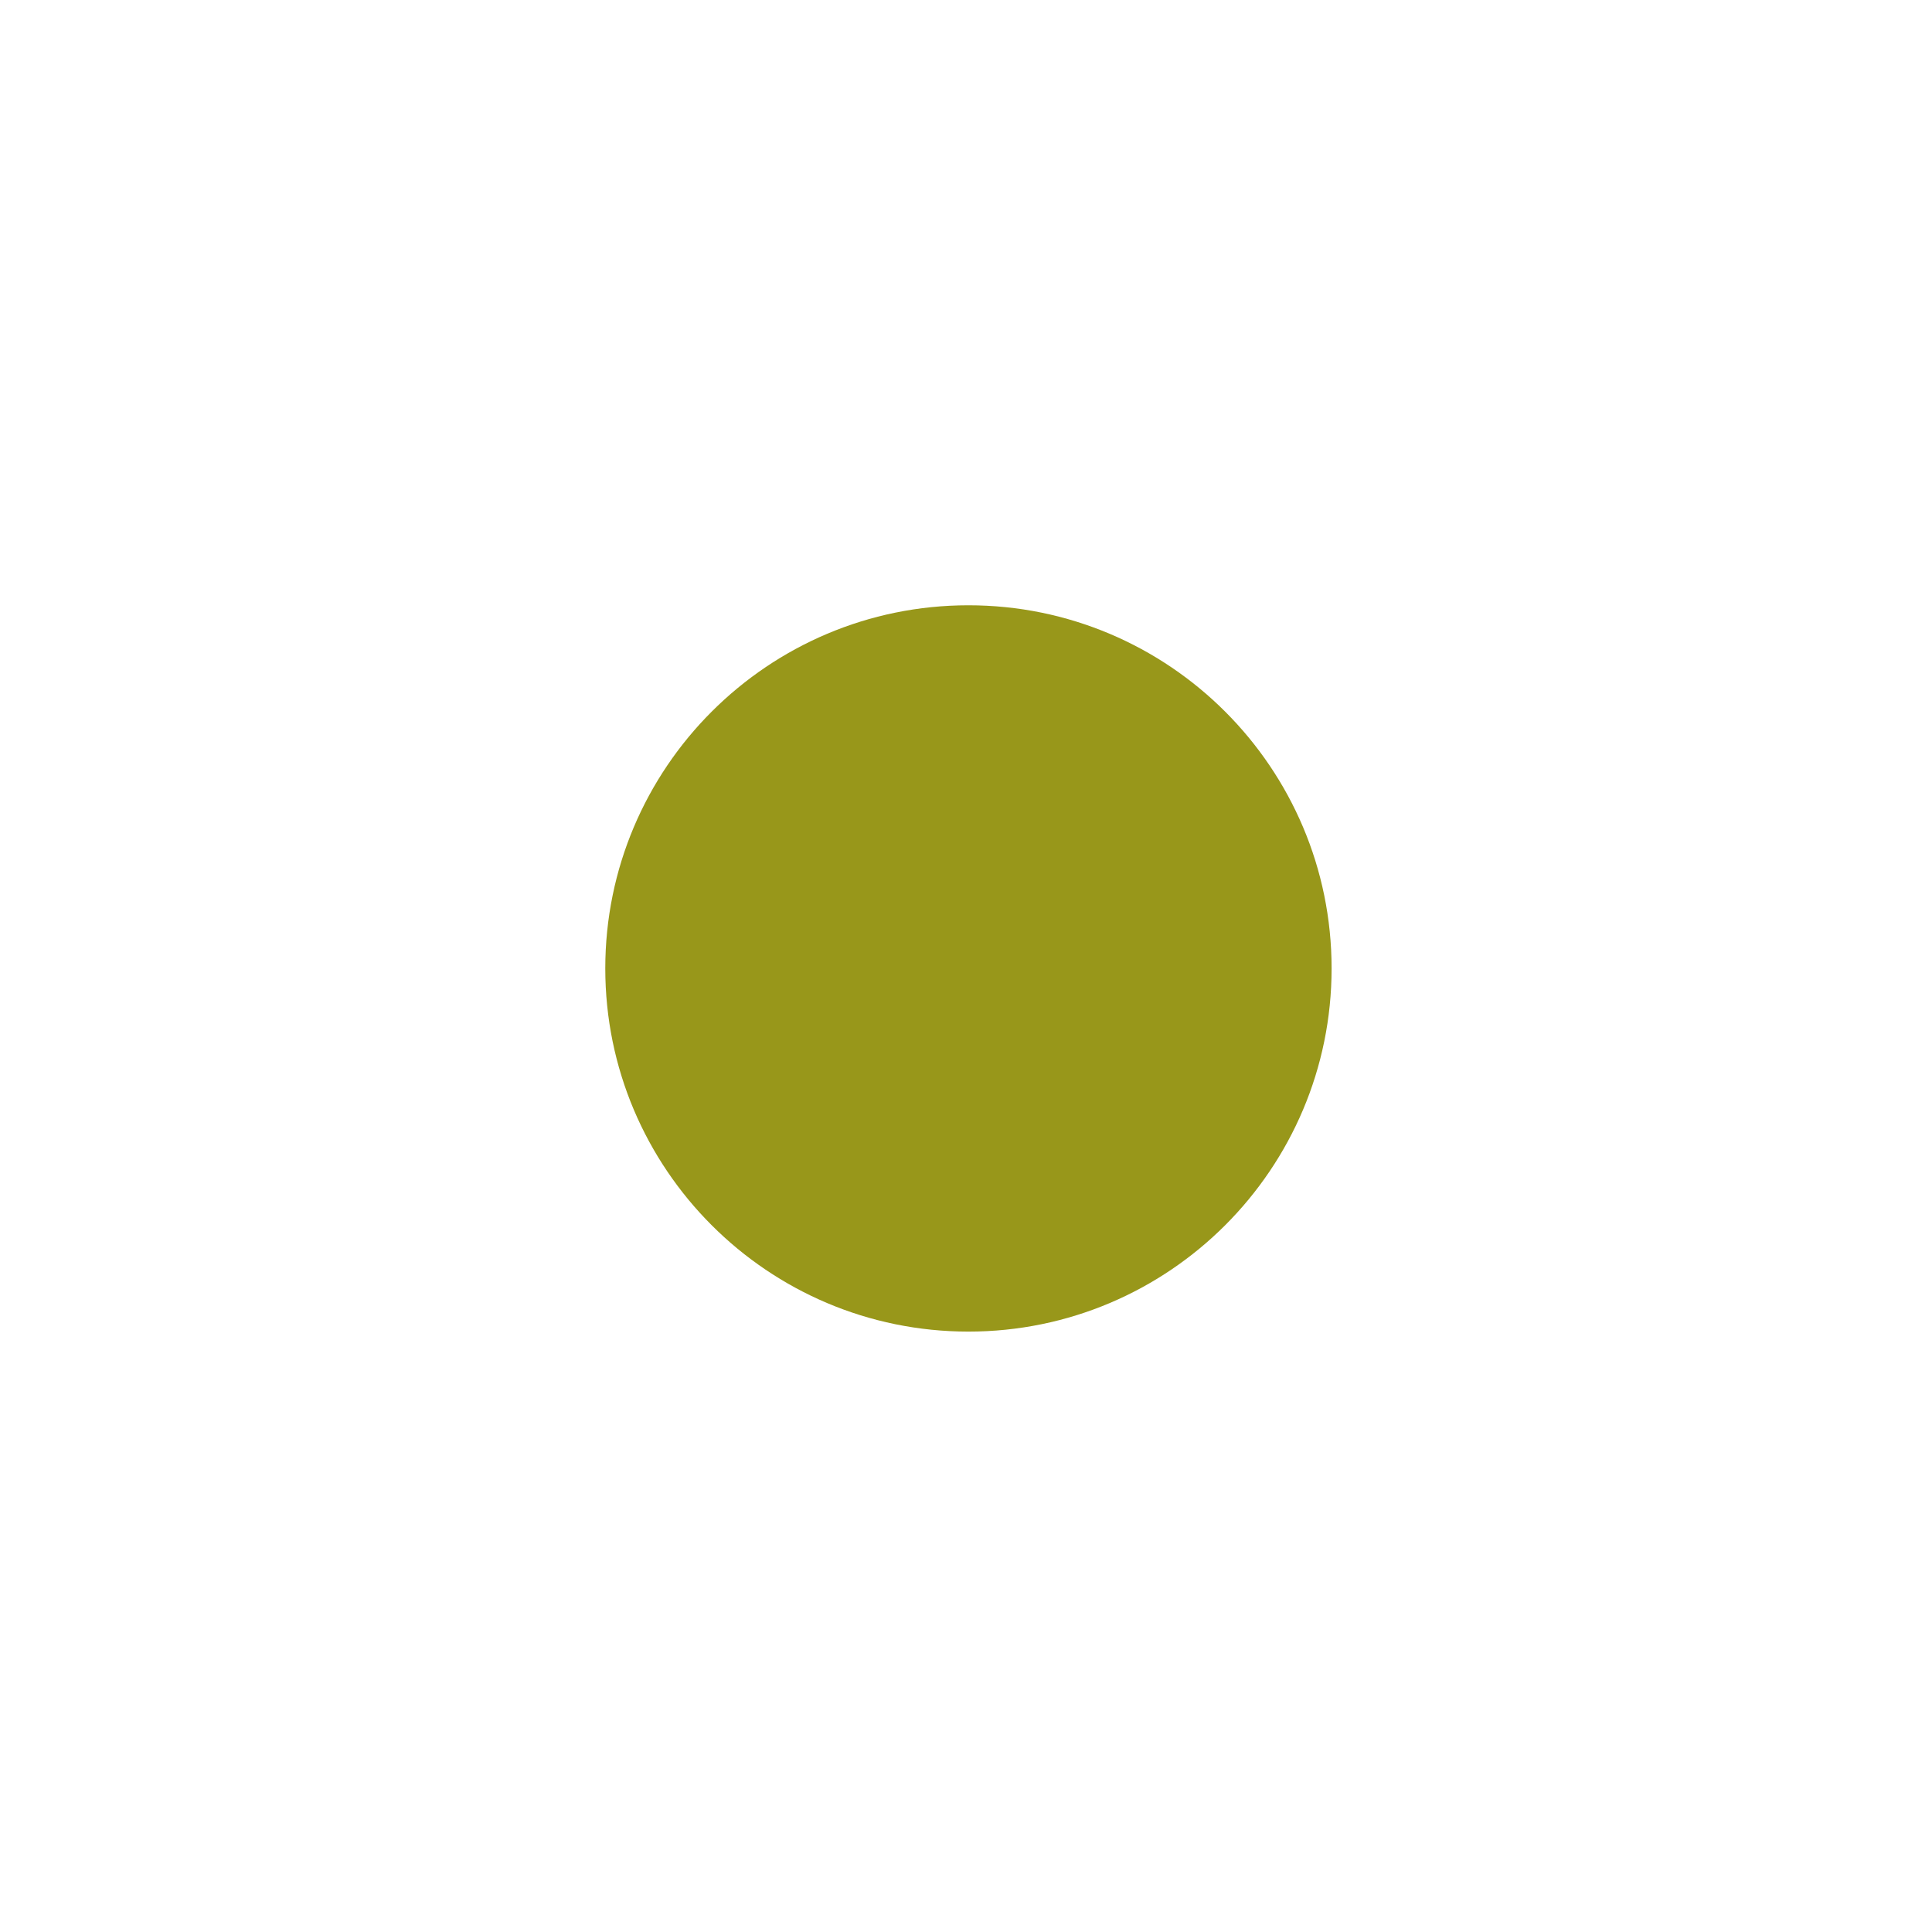
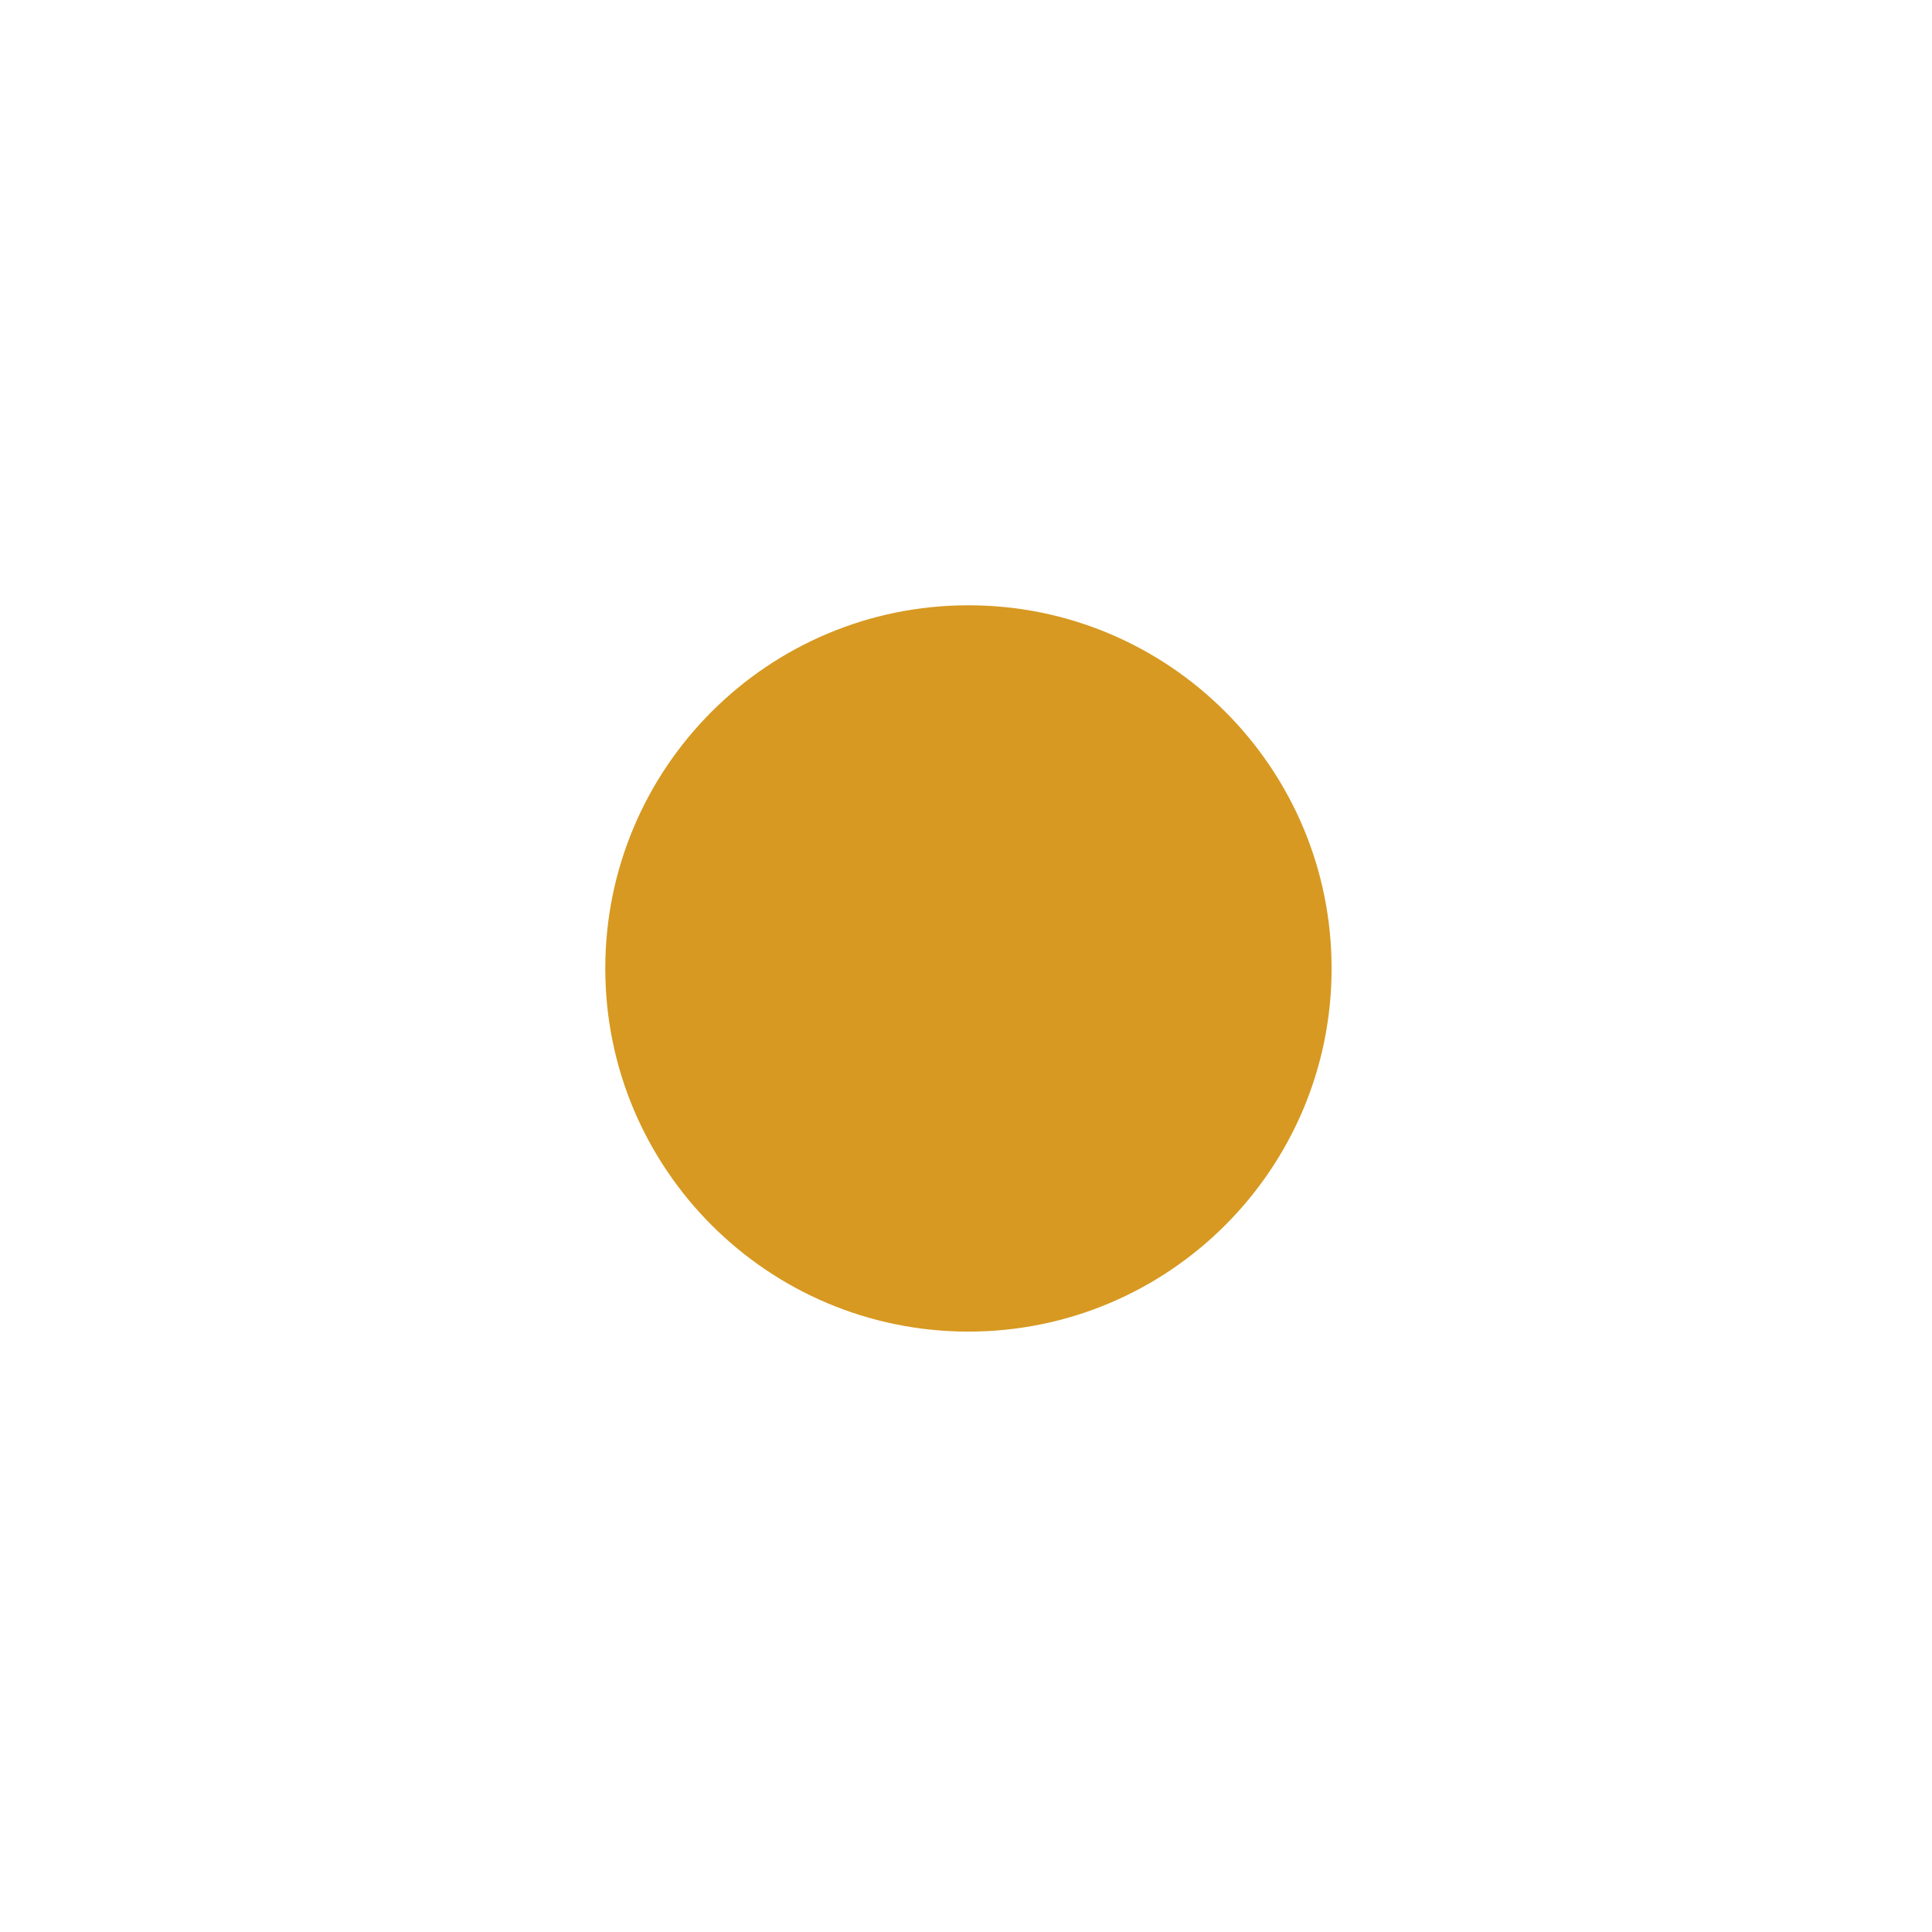
<svg xmlns="http://www.w3.org/2000/svg" width="133pt" height="133pt" viewBox="0 0 133 133" version="1.1">
  <g id="surface1">
-     <path style=" stroke:none;fill-rule:nonzero;fill:#98971a;fill-opacity:1;" d="M 91.668 66.668 C 91.668 80.469 80.469 91.668 66.668 91.668 C 52.863 91.668 41.668 80.469 41.668 66.668 C 41.668 52.863 52.863 41.668 66.668 41.668 C 80.469 41.668 91.668 52.863 91.668 66.668 Z M 91.668 66.668 " />
+     <path style=" stroke:none;fill-rule:nonzero;fill:#d79921;fill-opacity:1;" d="M 91.668 66.668 C 91.668 80.469 80.469 91.668 66.668 91.668 C 52.863 91.668 41.668 80.469 41.668 66.668 C 41.668 52.863 52.863 41.668 66.668 41.668 C 80.469 41.668 91.668 52.863 91.668 66.668 Z M 91.668 66.668 " />
  </g>
</svg>
